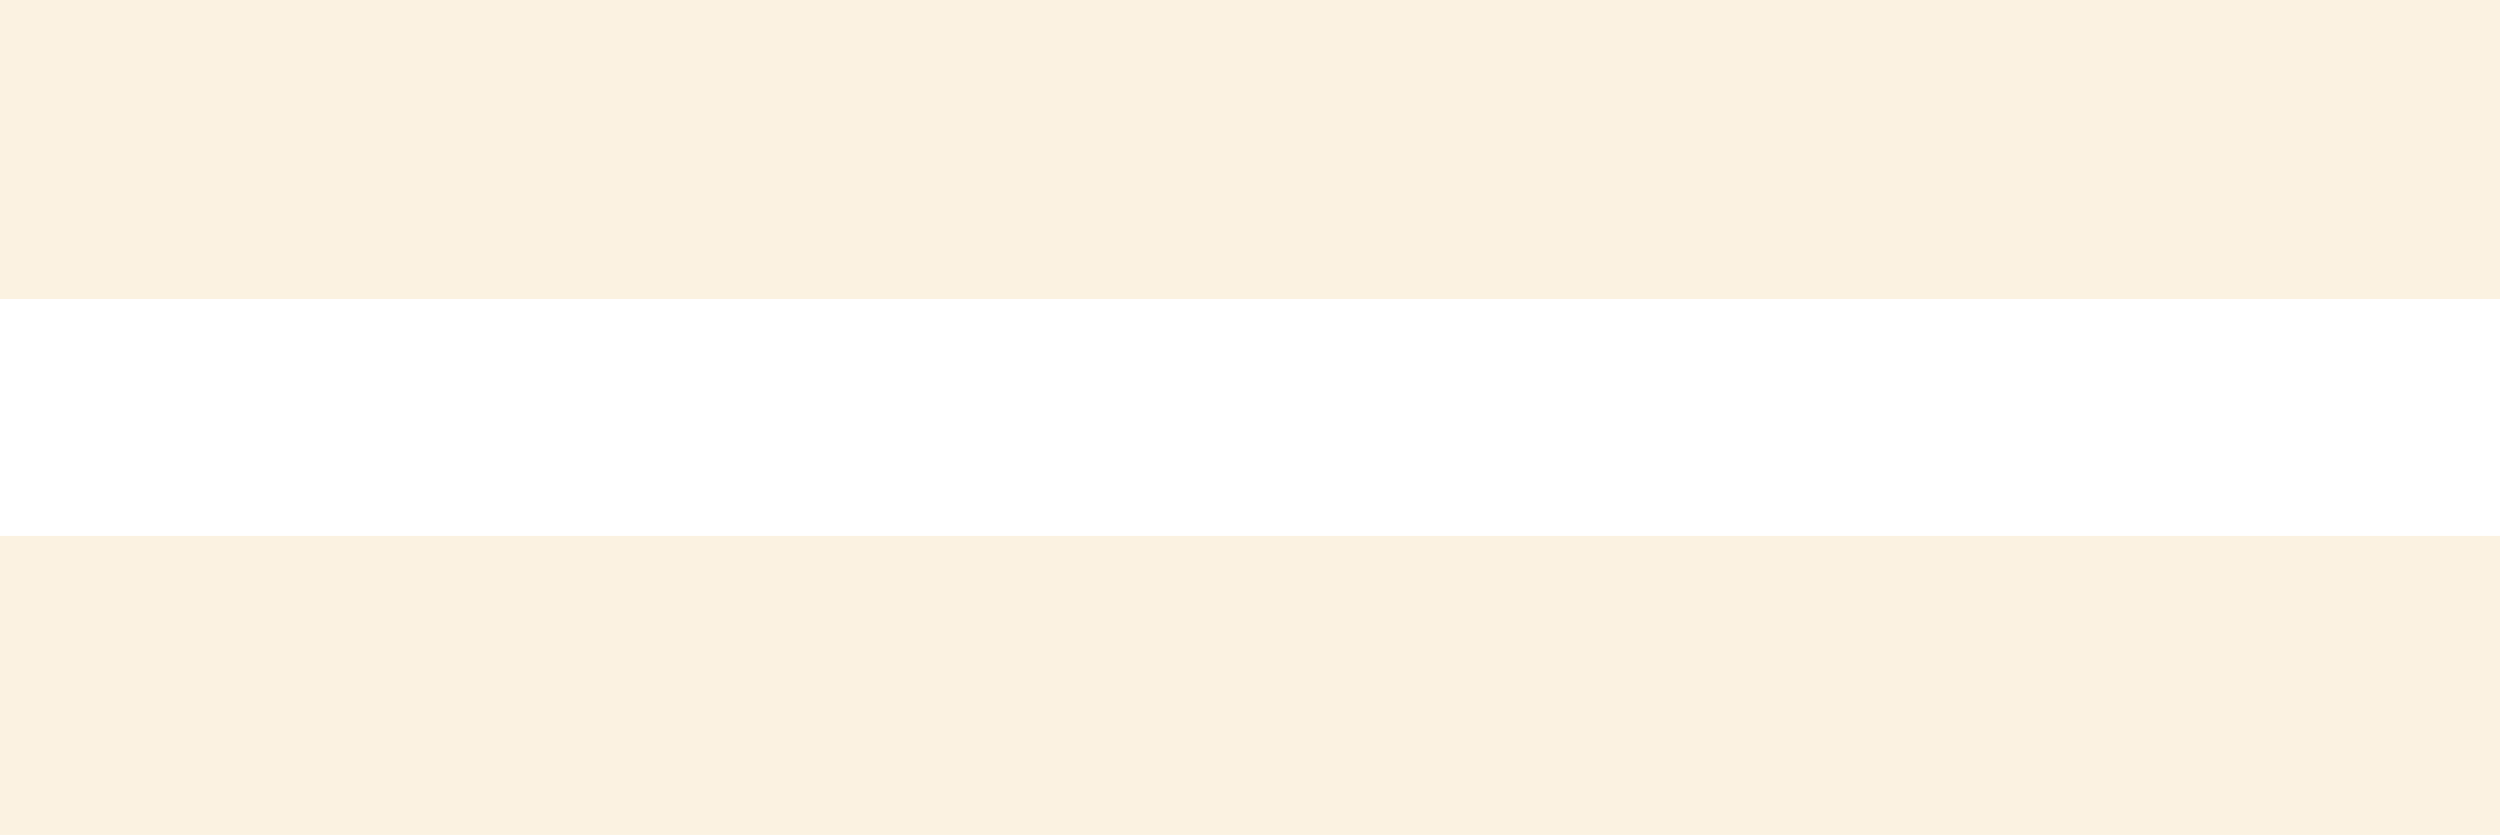
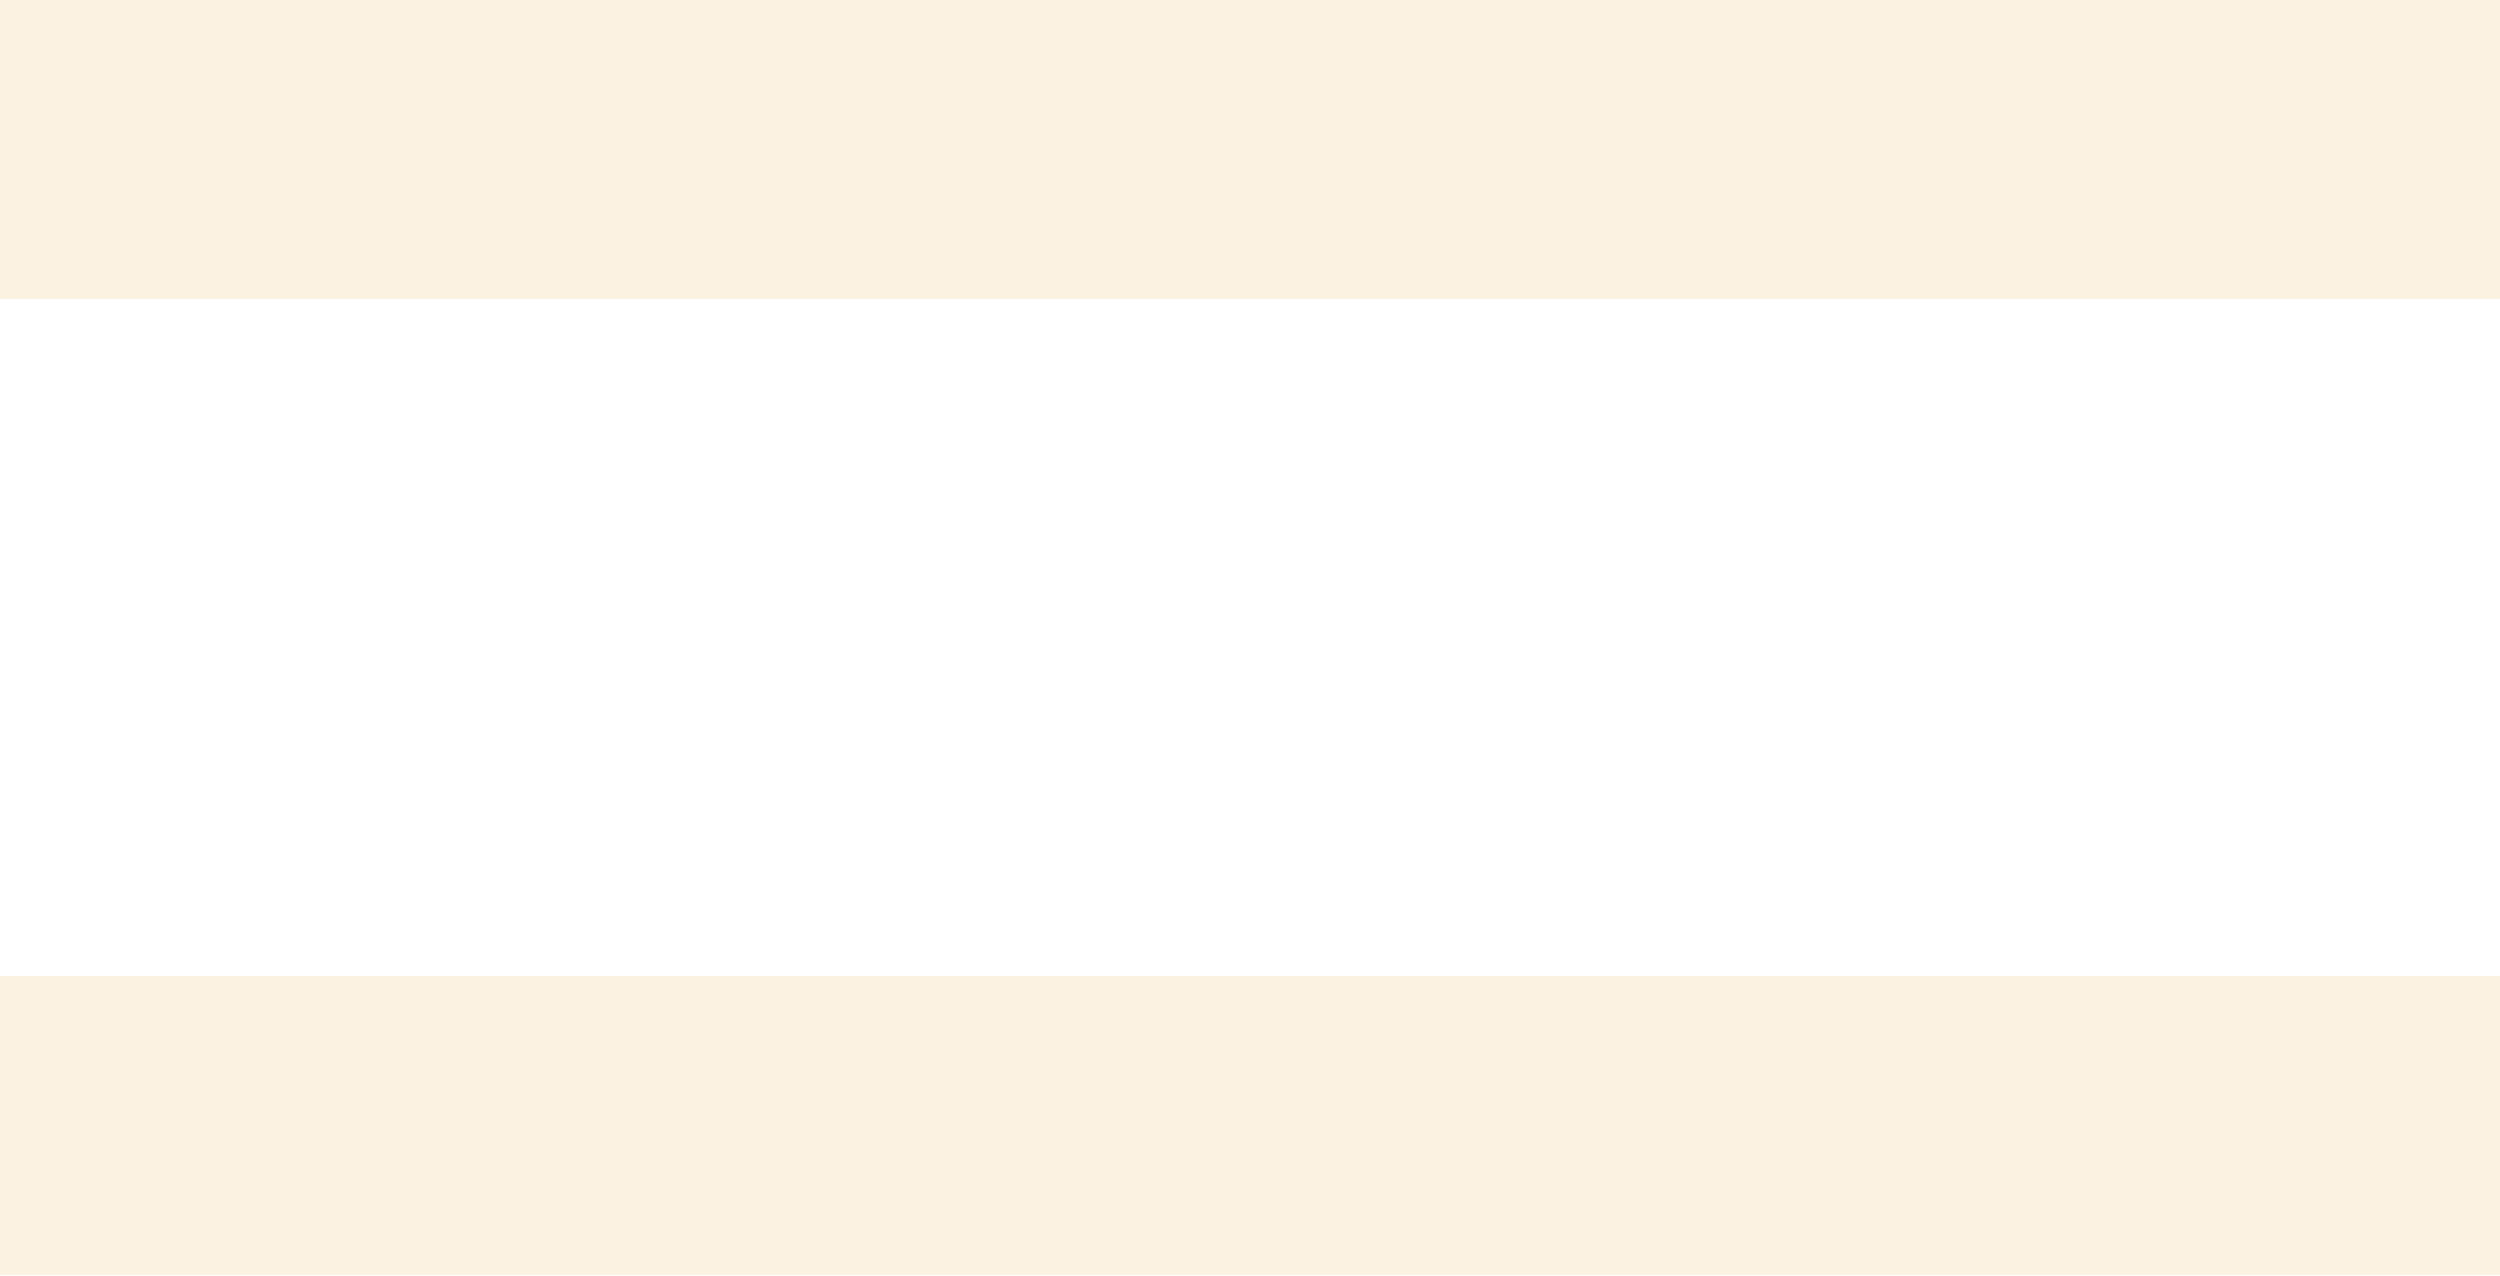
- <svg xmlns="http://www.w3.org/2000/svg" viewBox="0 0 10.45 3.5">
+ <svg xmlns="http://www.w3.org/2000/svg" viewBox="0 0 10.45 5.33">
  <defs>
    <style>.cls-1{fill:#fbf2e1;}</style>
  </defs>
  <g id="Layer_2" data-name="Layer 2">
-     <g id="Assets">
-       <path class="cls-1" d="M10.45,1.25H0V0H10.45Zm0,2.24H0V2.24H10.45Z" />
+     <g id="Dashboard_1715" data-name="Dashboard 1715">
+       <g id="Backgrounds_copy_3" data-name="Backgrounds copy 3">
+         <path class="cls-1" d="M10.45,1.25H0V0H10.45Zm0,4.08H0V4.08H10.45Z" />
+       </g>
    </g>
  </g>
</svg>
